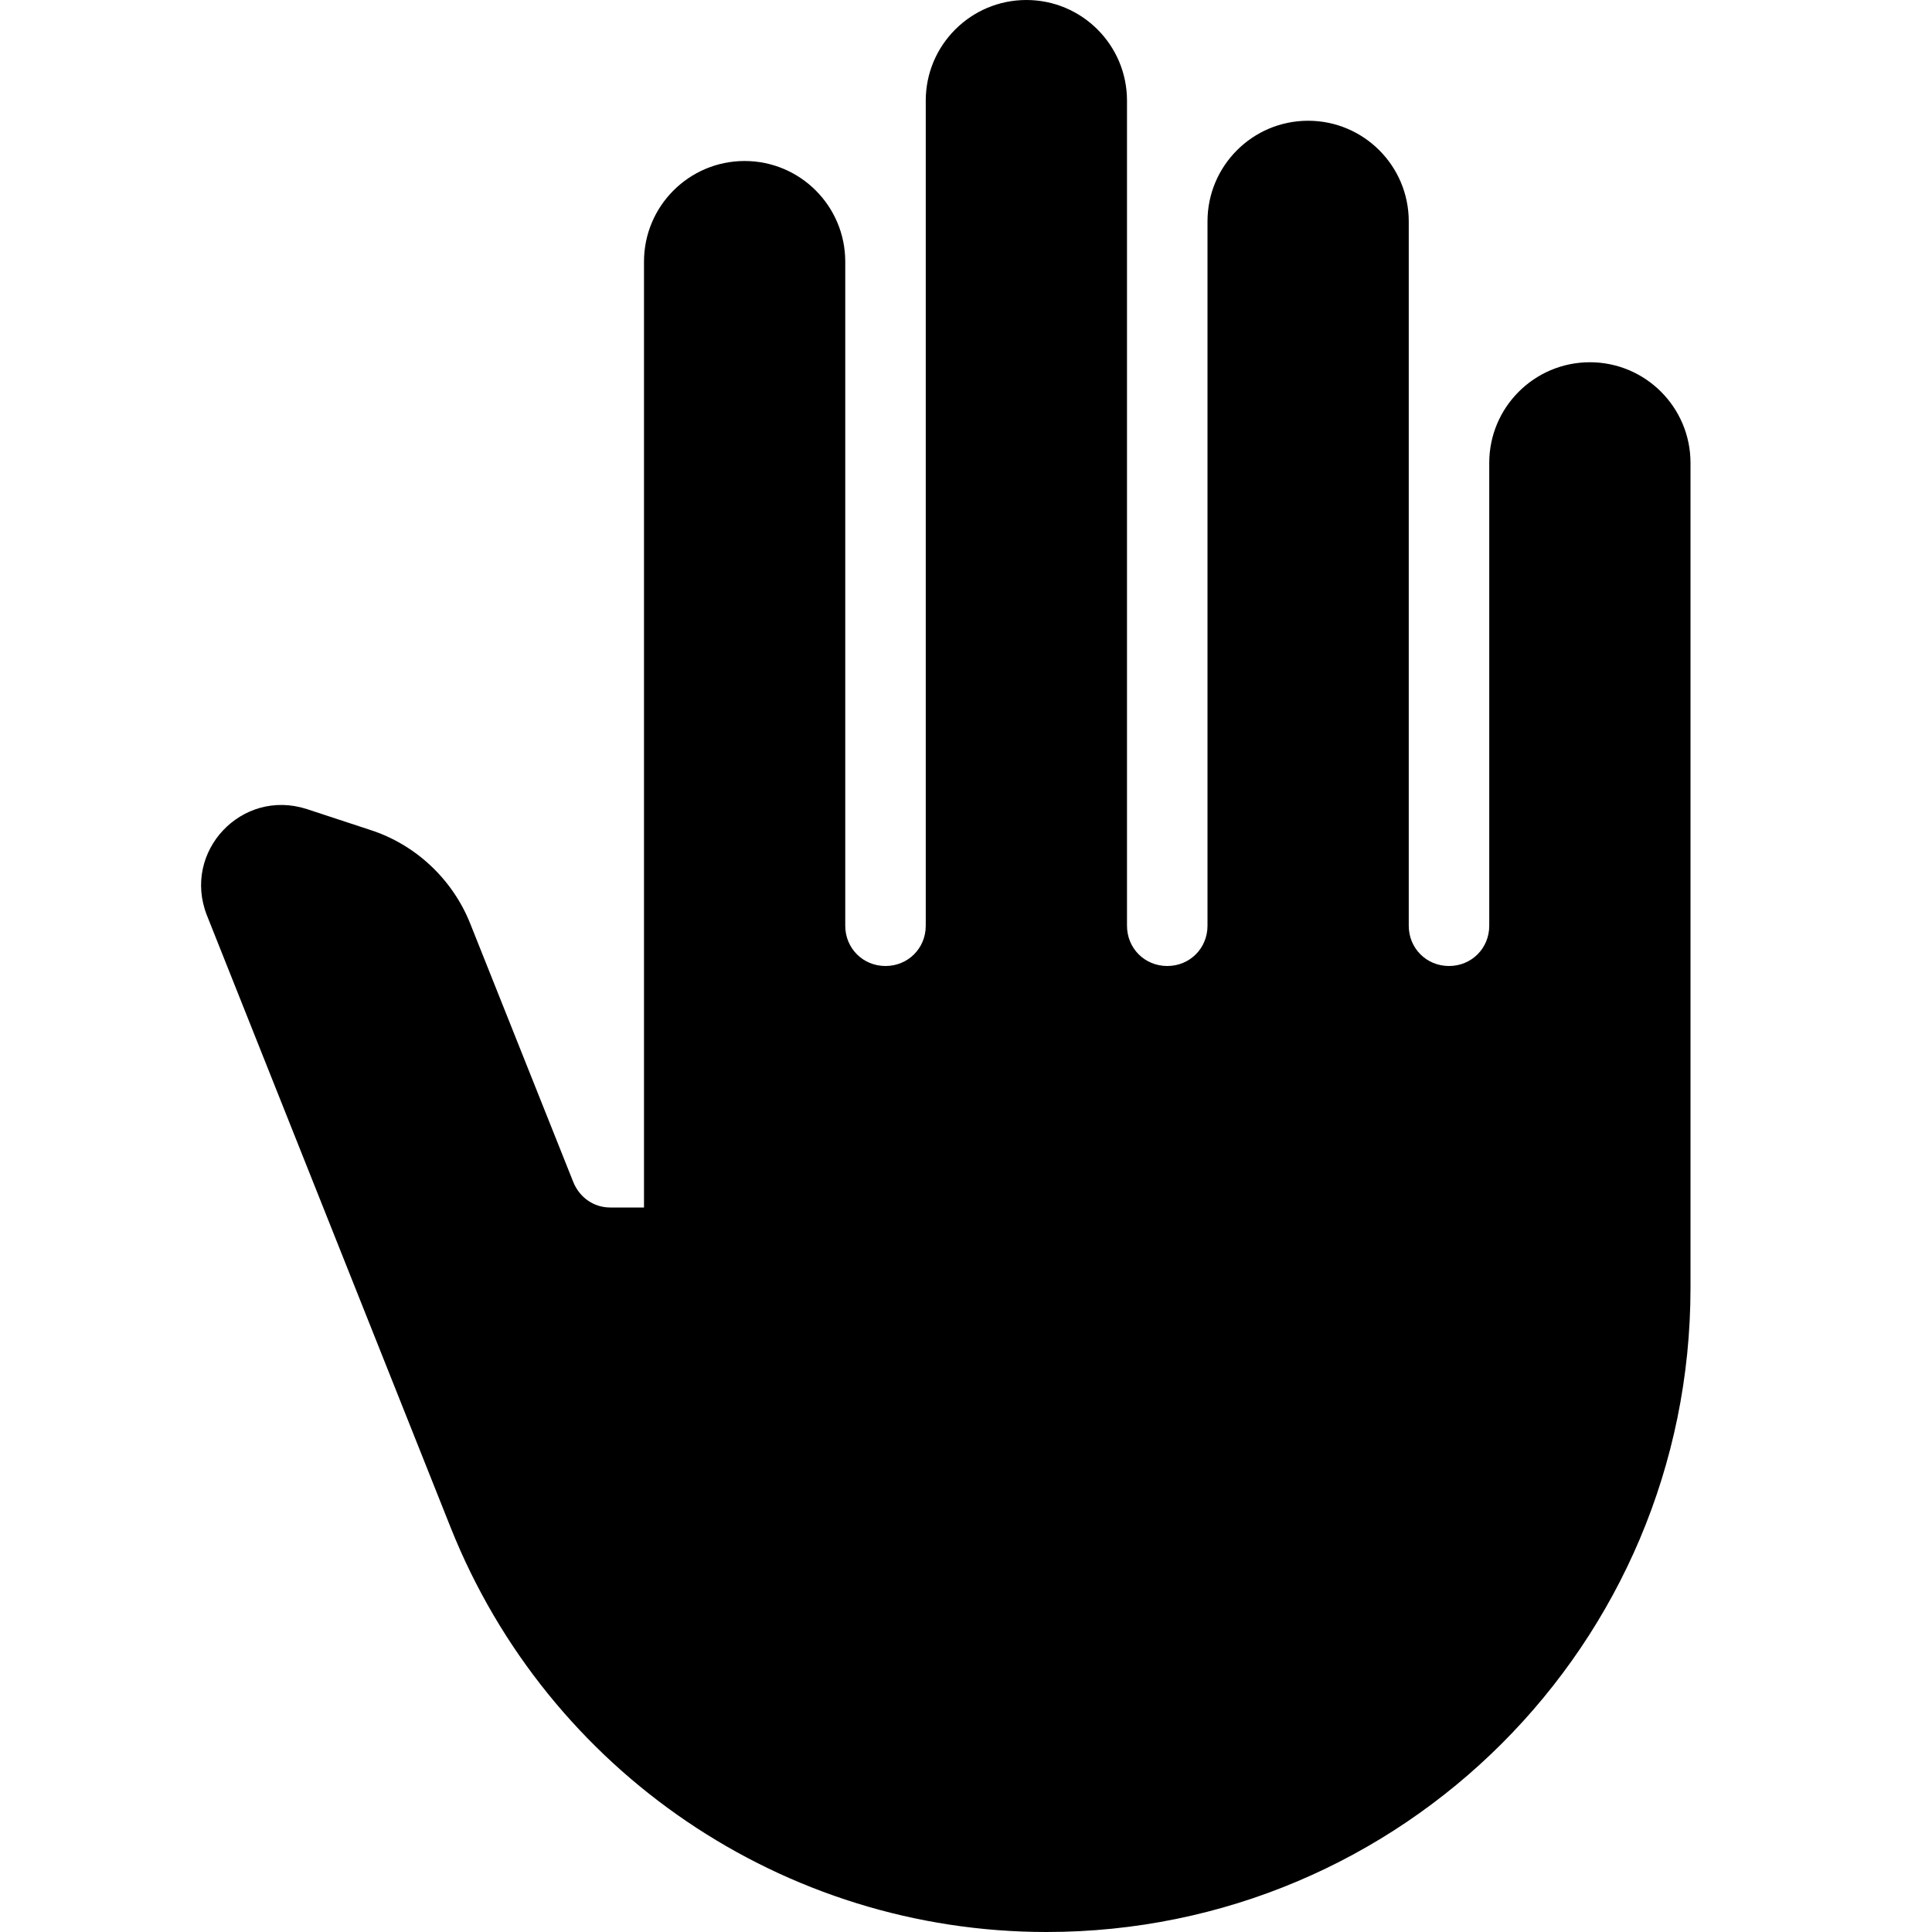
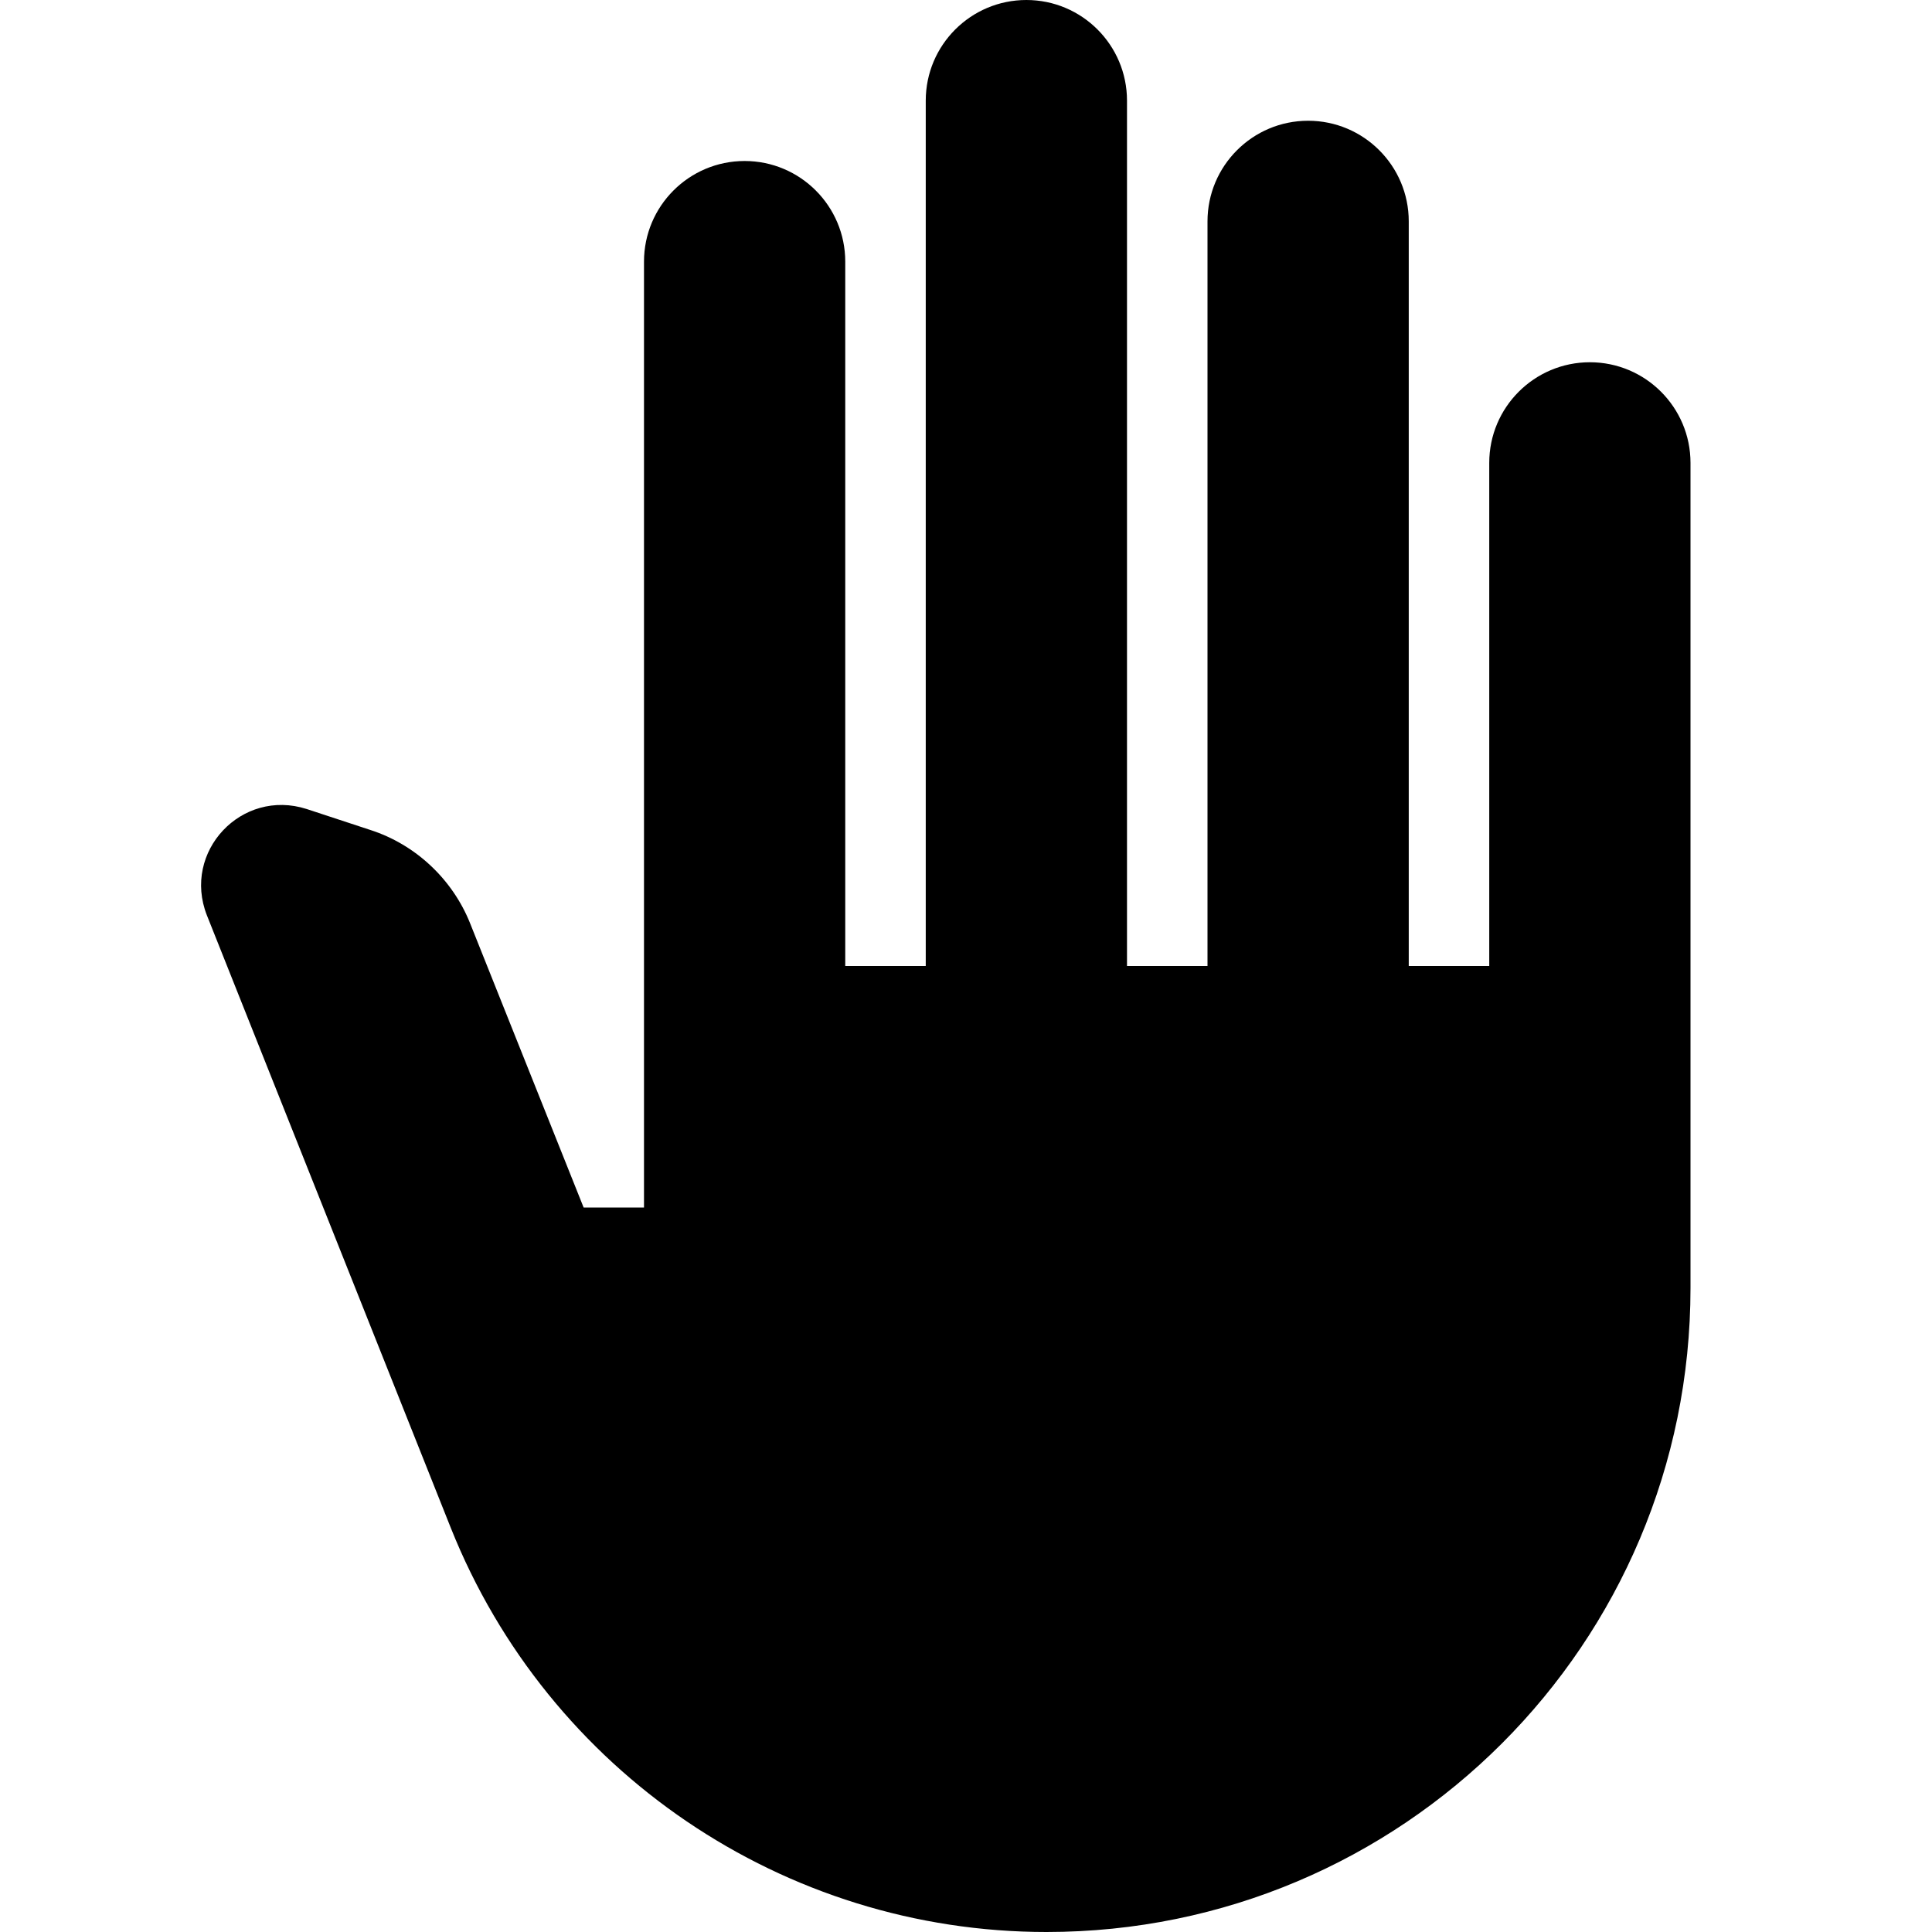
<svg xmlns="http://www.w3.org/2000/svg" enable-background="new 0 0 24 24" height="" viewBox="0 0 24 24" width="" fill="#000000">
  <rect fill="none" height="24" width="24" />
-   <path d="M21,16c0,4.42-3.58,8-8,8c-3.26,0-6.19-1.99-7.4-5.02l-3.03-7.61C2.26,10.58,3,9.79,3.81,10.05l0.79,0.26 c0.56,0.18,1.02,0.61,1.24,1.16l1.28,3.21C7.2,14.88,7.38,15,7.58,15H8V3.25C8,2.56,8.56,2,9.25,2s1.25,0.56,1.25,1.25v8.25 c0,0.28,0.22,0.5,0.5,0.5l0,0c0.28,0,0.5-0.22,0.5-0.5V1.25C11.5,0.56,12.06,0,12.75,0S14,0.56,14,1.25V11.5 c0,0.28,0.22,0.5,0.5,0.5l0,0c0.28,0,0.5-0.22,0.5-0.5V2.75c0-0.69,0.56-1.25,1.25-1.25c0.69,0,1.25,0.56,1.25,1.25v8.75 c0,0.28,0.22,0.5,0.5,0.5l0,0c0.28,0,0.5-0.22,0.5-0.5V5.75c0-0.69,0.56-1.25,1.25-1.25S21,5.06,21,5.75V16z" />
+   <path d="M13,24c-3.26,0-6.19-1.99-7.4-5.02l-3.03-7.61C2.26,10.58,3,9.79,3.81,10.05l0.79,0.26c0.56,0.18,1.02,0.61,1.24,1.16 L7.25,15H8V3.25C8,2.56,8.56,2,9.25,2s1.25,0.56,1.25,1.25V12h1V1.25C11.5,0.56,12.06,0,12.75,0S14,0.56,14,1.25V12h1V2.75 c0-0.69,0.56-1.25,1.25-1.25c0.69,0,1.25,0.56,1.25,1.25V12h1V5.75c0-0.69,0.56-1.25,1.25-1.25S21,5.06,21,5.75V16 C21,20.42,17.42,24,13,24z" />
</svg>
